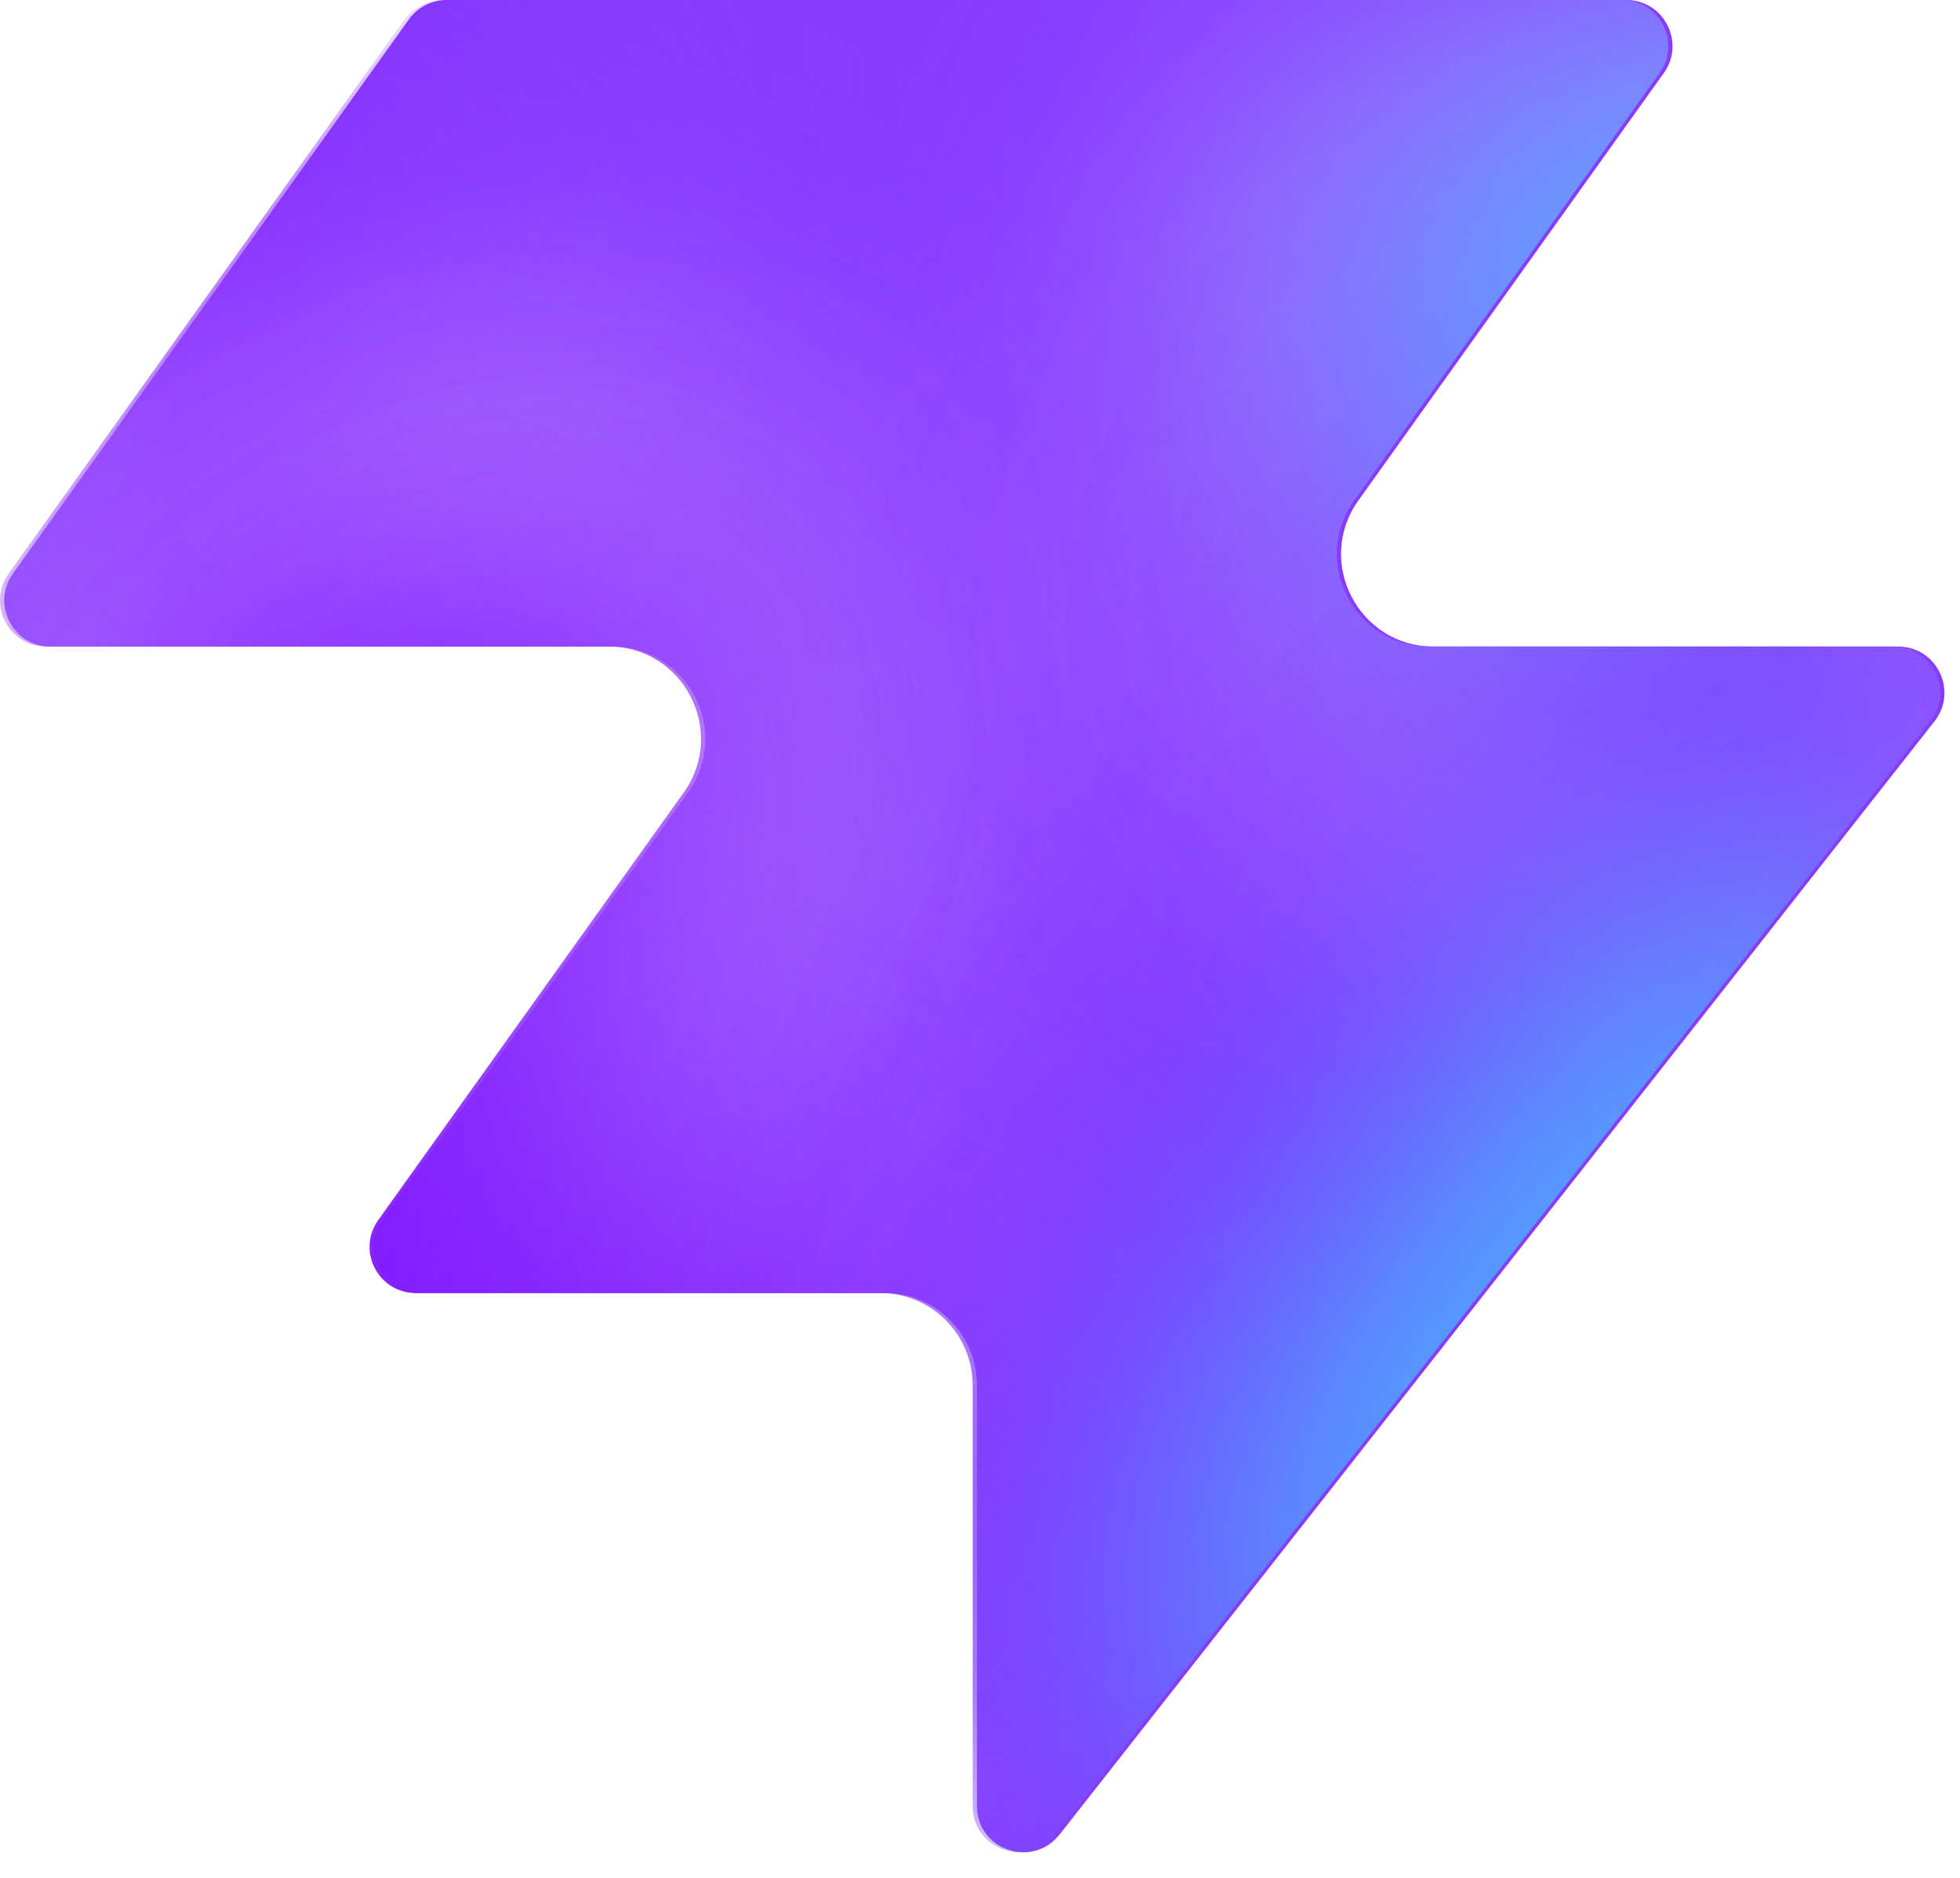
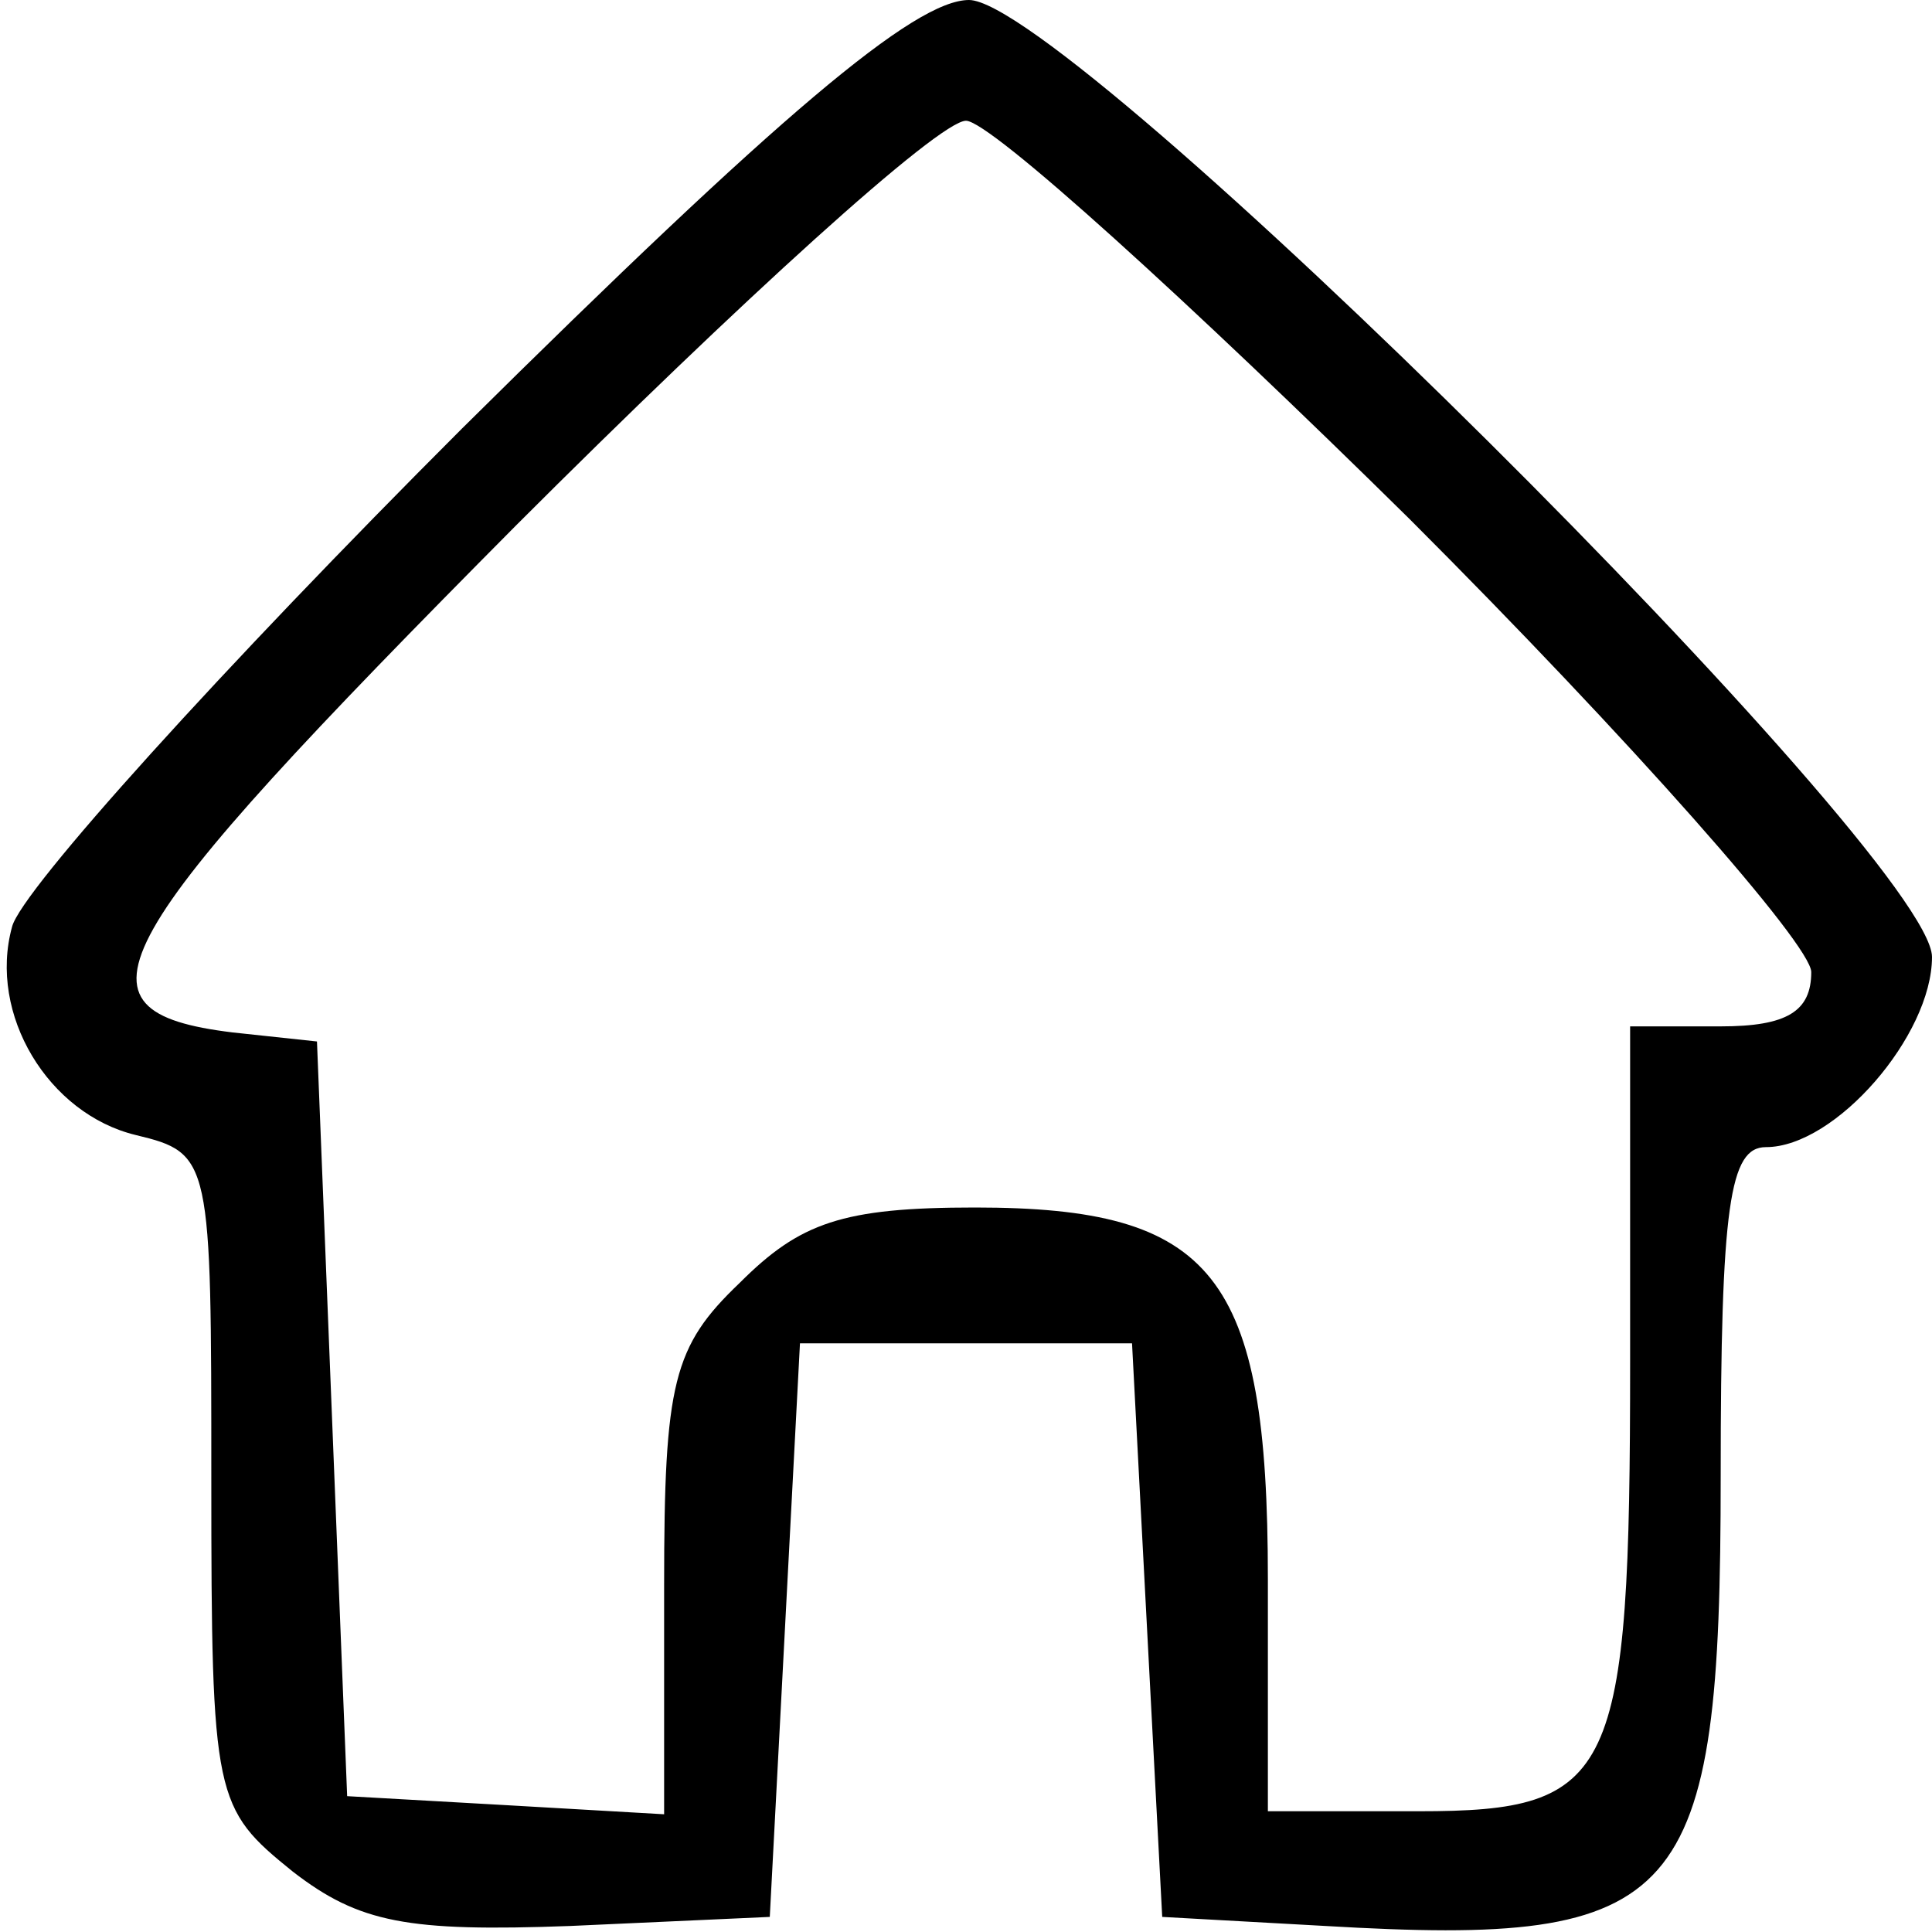
- <svg xmlns="http://www.w3.org/2000/svg" width="48" height="46" fill="none" viewBox="0 0 48 46">
-   <path fill="#863bff" d="M25.946 44.938c-.664.845-2.021.375-2.021-.698V33.937a2.26 2.26 0 0 0-2.262-2.262H10.287c-.92 0-1.456-1.04-.92-1.788l7.48-10.471c1.07-1.497 0-3.578-1.842-3.578H1.237c-.92 0-1.456-1.04-.92-1.788L10.013.474c.214-.297.556-.474.92-.474h28.894c.92 0 1.456 1.04.92 1.788l-7.48 10.471c-1.07 1.498 0 3.579 1.842 3.579h11.377c.943 0 1.473 1.088.89 1.83L25.947 44.94z" style="fill:#863bff;fill:color(display-p3 .525 .23 1);fill-opacity:1" />
-   <mask id="a" width="48" height="46" x="0" y="0" maskUnits="userSpaceOnUse" style="mask-type:alpha">
-     <path fill="#000" d="M25.842 44.938c-.664.844-2.021.375-2.021-.698V33.937a2.26 2.26 0 0 0-2.262-2.262H10.183c-.92 0-1.456-1.04-.92-1.788l7.48-10.471c1.07-1.498 0-3.579-1.842-3.579H1.133c-.92 0-1.456-1.04-.92-1.787L9.91.473c.214-.297.556-.474.92-.474h28.894c.92 0 1.456 1.04.92 1.788l-7.48 10.471c-1.07 1.498 0 3.578 1.842 3.578h11.377c.943 0 1.473 1.088.89 1.832L25.843 44.94z" style="fill:#000;fill-opacity:1" />
-   </mask>
-   <g mask="url(#a)">
-     <g filter="url(#b)">
-       <ellipse cx="5.508" cy="14.704" fill="#ede6ff" rx="5.508" ry="14.704" style="fill:#ede6ff;fill:color(display-p3 .927 .903 1);fill-opacity:1" transform="matrix(.00324 1 1 -.00324 -4.47 31.516)" />
-     </g>
-     <g filter="url(#c)">
-       <ellipse cx="10.399" cy="29.851" fill="#ede6ff" rx="10.399" ry="29.851" style="fill:#ede6ff;fill:color(display-p3 .927 .903 1);fill-opacity:1" transform="matrix(.00324 1 1 -.00324 -39.328 7.883)" />
-     </g>
-     <g filter="url(#d)">
-       <ellipse cx="5.508" cy="30.487" fill="#7e14ff" rx="5.508" ry="30.487" style="fill:#7e14ff;fill:color(display-p3 .492 .077 1);fill-opacity:1" transform="rotate(89.814 -25.913 -14.639)scale(1 -1)" />
-     </g>
-     <g filter="url(#e)">
-       <ellipse cx="5.508" cy="30.599" fill="#7e14ff" rx="5.508" ry="30.599" style="fill:#7e14ff;fill:color(display-p3 .492 .077 1);fill-opacity:1" transform="rotate(89.814 -32.644 -3.334)scale(1 -1)" />
-     </g>
-     <g filter="url(#f)">
-       <ellipse cx="5.508" cy="30.599" fill="#7e14ff" rx="5.508" ry="30.599" style="fill:#7e14ff;fill:color(display-p3 .492 .077 1);fill-opacity:1" transform="matrix(.00324 1 1 -.00324 -34.34 30.47)" />
-     </g>
-     <g filter="url(#g)">
-       <ellipse cx="14.072" cy="22.078" fill="#ede6ff" rx="14.072" ry="22.078" style="fill:#ede6ff;fill:color(display-p3 .927 .903 1);fill-opacity:1" transform="rotate(93.35 24.506 48.493)scale(-1 1)" />
-     </g>
-     <g filter="url(#h)">
-       <ellipse cx="3.47" cy="21.501" fill="#7e14ff" rx="3.47" ry="21.501" style="fill:#7e14ff;fill:color(display-p3 .492 .077 1);fill-opacity:1" transform="rotate(89.009 28.708 47.59)scale(-1 1)" />
-     </g>
-     <g filter="url(#i)">
-       <ellipse cx="3.47" cy="21.501" fill="#7e14ff" rx="3.47" ry="21.501" style="fill:#7e14ff;fill:color(display-p3 .492 .077 1);fill-opacity:1" transform="rotate(89.009 28.708 47.59)scale(-1 1)" />
-     </g>
-     <g filter="url(#j)">
-       <ellipse cx=".387" cy="8.972" fill="#7e14ff" rx="4.407" ry="29.108" style="fill:#7e14ff;fill:color(display-p3 .492 .077 1);fill-opacity:1" transform="rotate(39.51 .387 8.972)" />
-     </g>
-     <g filter="url(#k)">
-       <ellipse cx="47.523" cy="-6.092" fill="#7e14ff" rx="4.407" ry="29.108" style="fill:#7e14ff;fill:color(display-p3 .492 .077 1);fill-opacity:1" transform="rotate(37.892 47.523 -6.092)" />
-     </g>
-     <g filter="url(#l)">
-       <ellipse cx="41.412" cy="6.333" fill="#47bfff" rx="5.971" ry="9.665" style="fill:#47bfff;fill:color(display-p3 .28 .748 1);fill-opacity:1" transform="rotate(37.892 41.412 6.333)" />
-     </g>
-     <g filter="url(#m)">
-       <ellipse cx="-1.879" cy="38.332" fill="#7e14ff" rx="4.407" ry="29.108" style="fill:#7e14ff;fill:color(display-p3 .492 .077 1);fill-opacity:1" transform="rotate(37.892 -1.88 38.332)" />
-     </g>
-     <g filter="url(#n)">
-       <ellipse cx="-1.879" cy="38.332" fill="#7e14ff" rx="4.407" ry="29.108" style="fill:#7e14ff;fill:color(display-p3 .492 .077 1);fill-opacity:1" transform="rotate(37.892 -1.88 38.332)" />
-     </g>
-     <g filter="url(#o)">
-       <ellipse cx="35.651" cy="29.907" fill="#7e14ff" rx="4.407" ry="29.108" style="fill:#7e14ff;fill:color(display-p3 .492 .077 1);fill-opacity:1" transform="rotate(37.892 35.651 29.907)" />
-     </g>
-     <g filter="url(#p)">
-       <ellipse cx="38.418" cy="32.4" fill="#47bfff" rx="5.971" ry="15.297" style="fill:#47bfff;fill:color(display-p3 .28 .748 1);fill-opacity:1" transform="rotate(37.892 38.418 32.4)" />
-     </g>
+ <svg xmlns="http://www.w3.org/2000/svg" version="1.0" width="48" height="48" viewBox="0 0 64 64" preserveAspectRatio="xMidYMid meet">
+   <g transform="translate(0,64) scale(0.1,-0.1)" fill="#000000" stroke="none">
+     <path d="M153 498 c-79 -79 -146 -153 -149 -165 -8 -29 12 -62 41 -69 25 -6 25 -8 25 -114 0 -106 1 -109 27 -130 22 -17 38 -20 92 -18 l66 3 5 95 5 95 55 0 55 0 5 -95 5 -95 54 -3 c119 -7 131 7 131 149 0 90 3 109 15 109 23 0 55 37 55 63 0 33 -286 317 -319 317 -18 0 -63 -38 -168 -142z m314 -30 c73 -73 133 -141 133 -150 0 -13 -8 -18 -30 -18 l-30 0 0 -111 c0 -138 -5 -149 -70 -149 l-50 0 0 77 c0 101 -18 123 -97 123 -44 0 -58 -5 -78 -25 -22 -21 -25 -33 -25 -100 l0 -76 -52 3 -53 3 -5 125 -5 125 -28 3 c-57 7 -44 29 94 168 74 74 140 134 149 134 8 0 74 -60 147 -132z" />
  </g>
-   <defs>
-     <filter id="b" width="60.045" height="41.654" x="-19.77" y="16.149" color-interpolation-filters="sRGB" filterUnits="userSpaceOnUse">
-       <feFlood flood-opacity="0" result="BackgroundImageFix" />
-       <feBlend in="SourceGraphic" in2="BackgroundImageFix" result="shape" />
-       <feGaussianBlur result="effect1_foregroundBlur_2002_17158" stdDeviation="7.659" />
-     </filter>
-     <filter id="c" width="90.34" height="51.437" x="-54.613" y="-7.533" color-interpolation-filters="sRGB" filterUnits="userSpaceOnUse">
-       <feFlood flood-opacity="0" result="BackgroundImageFix" />
-       <feBlend in="SourceGraphic" in2="BackgroundImageFix" result="shape" />
-       <feGaussianBlur result="effect1_foregroundBlur_2002_17158" stdDeviation="7.659" />
-     </filter>
-     <filter id="d" width="79.355" height="29.4" x="-49.64" y="2.03" color-interpolation-filters="sRGB" filterUnits="userSpaceOnUse">
-       <feFlood flood-opacity="0" result="BackgroundImageFix" />
-       <feBlend in="SourceGraphic" in2="BackgroundImageFix" result="shape" />
-       <feGaussianBlur result="effect1_foregroundBlur_2002_17158" stdDeviation="4.596" />
-     </filter>
-     <filter id="e" width="79.579" height="29.4" x="-45.045" y="20.029" color-interpolation-filters="sRGB" filterUnits="userSpaceOnUse">
-       <feFlood flood-opacity="0" result="BackgroundImageFix" />
-       <feBlend in="SourceGraphic" in2="BackgroundImageFix" result="shape" />
-       <feGaussianBlur result="effect1_foregroundBlur_2002_17158" stdDeviation="4.596" />
-     </filter>
-     <filter id="f" width="79.579" height="29.4" x="-43.513" y="21.178" color-interpolation-filters="sRGB" filterUnits="userSpaceOnUse">
-       <feFlood flood-opacity="0" result="BackgroundImageFix" />
-       <feBlend in="SourceGraphic" in2="BackgroundImageFix" result="shape" />
-       <feGaussianBlur result="effect1_foregroundBlur_2002_17158" stdDeviation="4.596" />
-     </filter>
-     <filter id="g" width="74.749" height="58.852" x="15.756" y="-17.901" color-interpolation-filters="sRGB" filterUnits="userSpaceOnUse">
-       <feFlood flood-opacity="0" result="BackgroundImageFix" />
-       <feBlend in="SourceGraphic" in2="BackgroundImageFix" result="shape" />
-       <feGaussianBlur result="effect1_foregroundBlur_2002_17158" stdDeviation="7.659" />
-     </filter>
-     <filter id="h" width="61.377" height="25.362" x="23.548" y="2.284" color-interpolation-filters="sRGB" filterUnits="userSpaceOnUse">
-       <feFlood flood-opacity="0" result="BackgroundImageFix" />
-       <feBlend in="SourceGraphic" in2="BackgroundImageFix" result="shape" />
-       <feGaussianBlur result="effect1_foregroundBlur_2002_17158" stdDeviation="4.596" />
-     </filter>
-     <filter id="i" width="61.377" height="25.362" x="23.548" y="2.284" color-interpolation-filters="sRGB" filterUnits="userSpaceOnUse">
-       <feFlood flood-opacity="0" result="BackgroundImageFix" />
-       <feBlend in="SourceGraphic" in2="BackgroundImageFix" result="shape" />
-       <feGaussianBlur result="effect1_foregroundBlur_2002_17158" stdDeviation="4.596" />
-     </filter>
-     <filter id="j" width="56.045" height="63.649" x="-27.636" y="-22.853" color-interpolation-filters="sRGB" filterUnits="userSpaceOnUse">
-       <feFlood flood-opacity="0" result="BackgroundImageFix" />
-       <feBlend in="SourceGraphic" in2="BackgroundImageFix" result="shape" />
-       <feGaussianBlur result="effect1_foregroundBlur_2002_17158" stdDeviation="4.596" />
-     </filter>
-     <filter id="k" width="54.814" height="64.646" x="20.116" y="-38.415" color-interpolation-filters="sRGB" filterUnits="userSpaceOnUse">
-       <feFlood flood-opacity="0" result="BackgroundImageFix" />
-       <feBlend in="SourceGraphic" in2="BackgroundImageFix" result="shape" />
-       <feGaussianBlur result="effect1_foregroundBlur_2002_17158" stdDeviation="4.596" />
-     </filter>
-     <filter id="l" width="33.541" height="35.313" x="24.641" y="-11.323" color-interpolation-filters="sRGB" filterUnits="userSpaceOnUse">
-       <feFlood flood-opacity="0" result="BackgroundImageFix" />
-       <feBlend in="SourceGraphic" in2="BackgroundImageFix" result="shape" />
-       <feGaussianBlur result="effect1_foregroundBlur_2002_17158" stdDeviation="4.596" />
-     </filter>
-     <filter id="m" width="54.814" height="64.646" x="-29.286" y="6.009" color-interpolation-filters="sRGB" filterUnits="userSpaceOnUse">
-       <feFlood flood-opacity="0" result="BackgroundImageFix" />
-       <feBlend in="SourceGraphic" in2="BackgroundImageFix" result="shape" />
-       <feGaussianBlur result="effect1_foregroundBlur_2002_17158" stdDeviation="4.596" />
-     </filter>
-     <filter id="n" width="54.814" height="64.646" x="-29.286" y="6.009" color-interpolation-filters="sRGB" filterUnits="userSpaceOnUse">
-       <feFlood flood-opacity="0" result="BackgroundImageFix" />
-       <feBlend in="SourceGraphic" in2="BackgroundImageFix" result="shape" />
-       <feGaussianBlur result="effect1_foregroundBlur_2002_17158" stdDeviation="4.596" />
-     </filter>
-     <filter id="o" width="54.814" height="64.646" x="8.244" y="-2.416" color-interpolation-filters="sRGB" filterUnits="userSpaceOnUse">
-       <feFlood flood-opacity="0" result="BackgroundImageFix" />
-       <feBlend in="SourceGraphic" in2="BackgroundImageFix" result="shape" />
-       <feGaussianBlur result="effect1_foregroundBlur_2002_17158" stdDeviation="4.596" />
-     </filter>
-     <filter id="p" width="39.409" height="43.623" x="18.713" y="10.588" color-interpolation-filters="sRGB" filterUnits="userSpaceOnUse">
-       <feFlood flood-opacity="0" result="BackgroundImageFix" />
-       <feBlend in="SourceGraphic" in2="BackgroundImageFix" result="shape" />
-       <feGaussianBlur result="effect1_foregroundBlur_2002_17158" stdDeviation="4.596" />
-     </filter>
-   </defs>
</svg>
